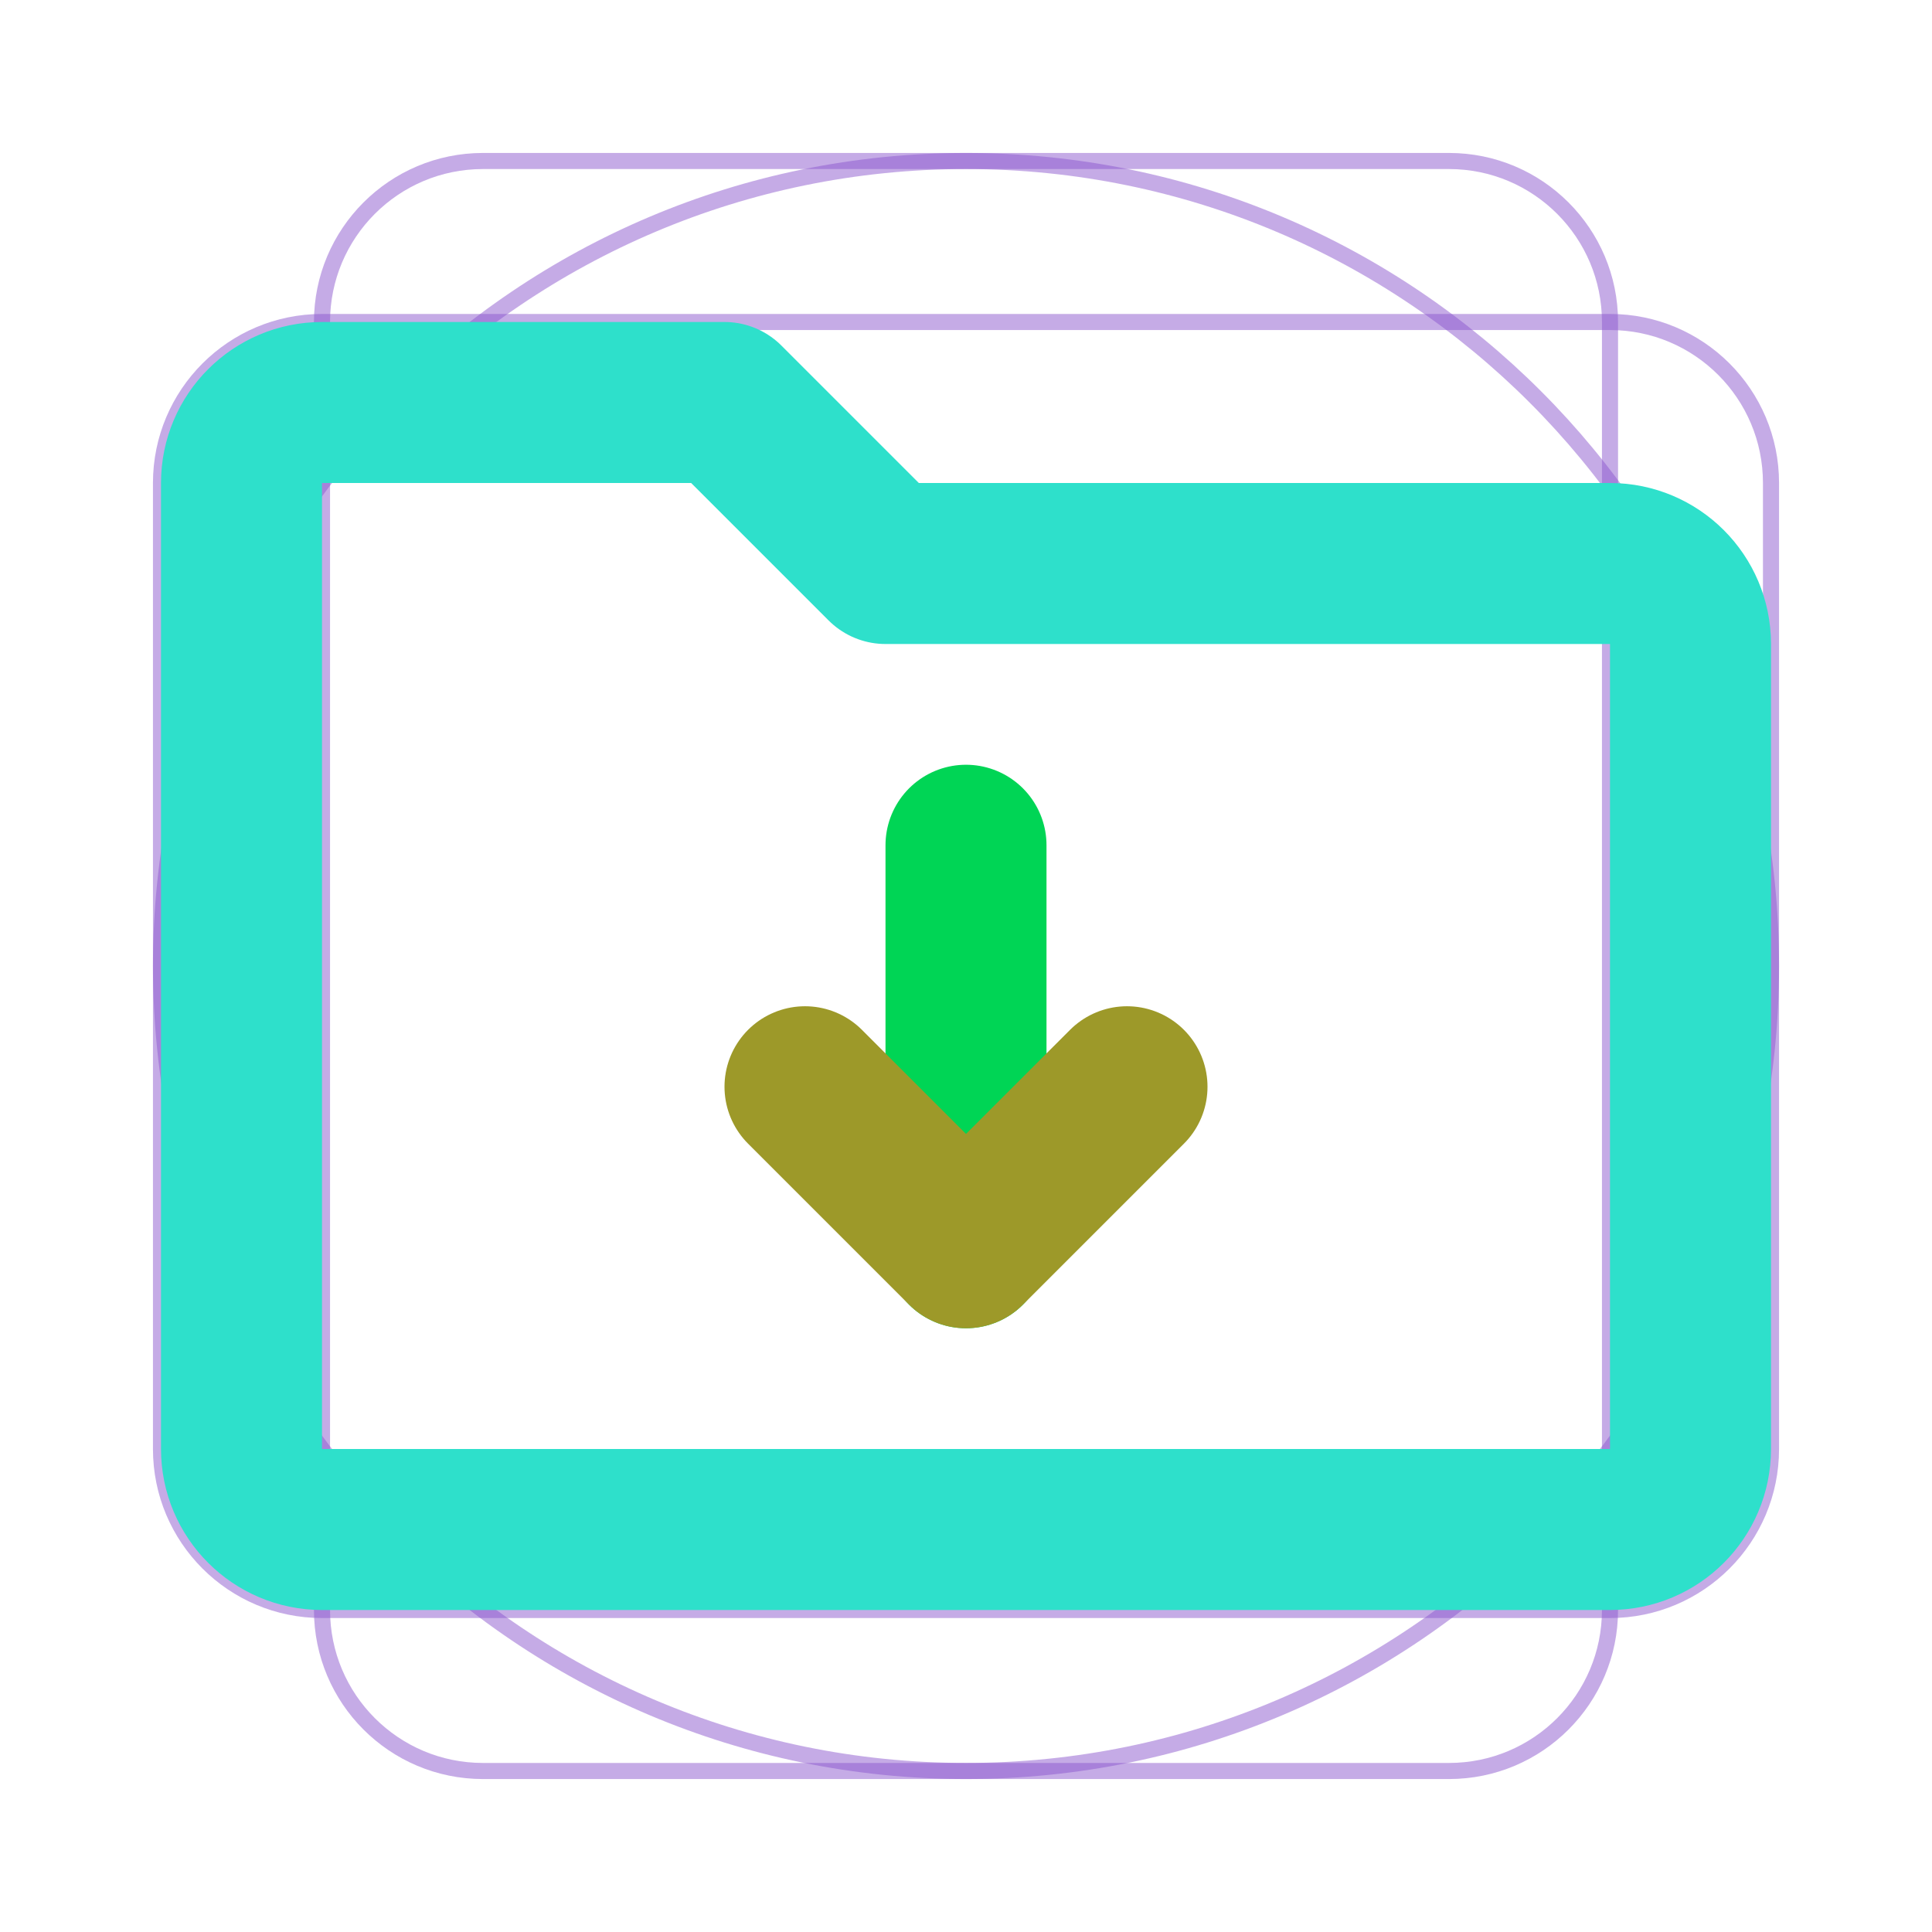
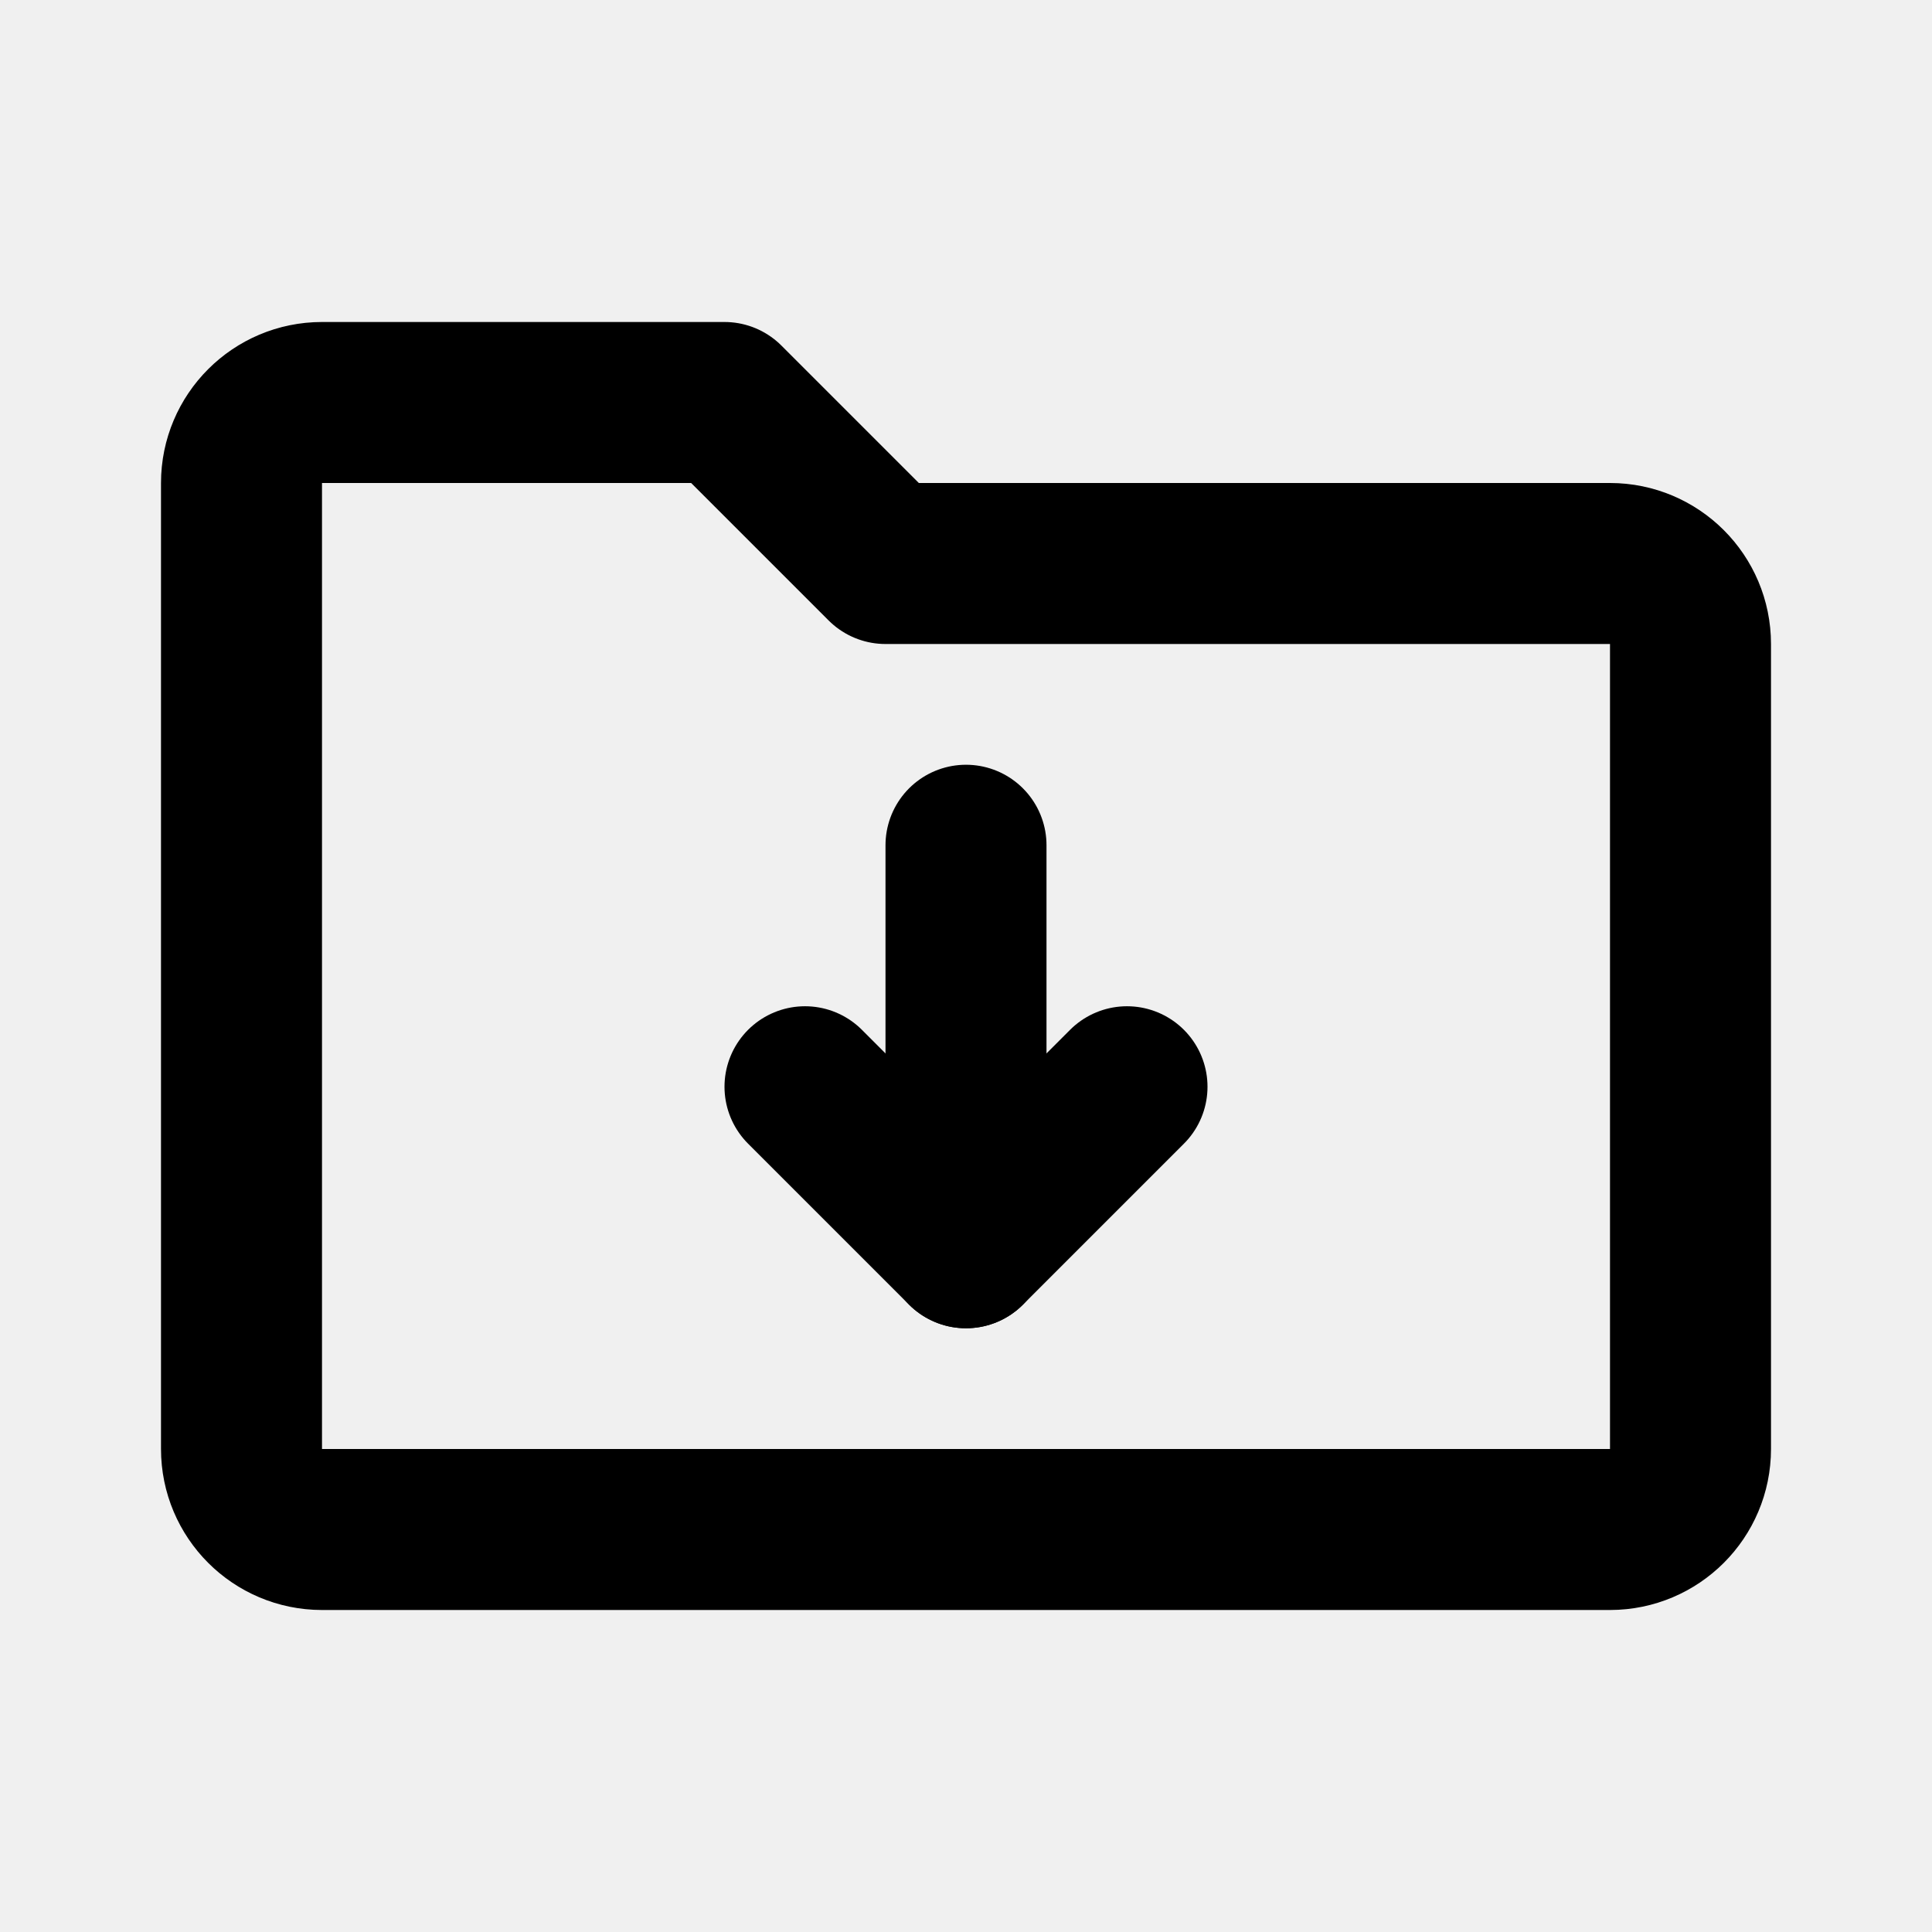
<svg xmlns="http://www.w3.org/2000/svg" width="24" height="24" viewBox="0 0 24 24" fill="none">
-   <g clip-path="url(#clip0_76_5299)">
-     <g filter="url(#filter0_d_76_5299)">
-       <rect width="24" height="24" fill="white" />
-       <circle opacity="0.5" cx="12" cy="12" r="10" stroke="#8C58CD" stroke-width="0.2" />
-       <rect opacity="0.5" x="4" y="2" width="16" height="20" rx="2" stroke="#8C58CD" stroke-width="0.2" />
-       <rect opacity="0.5" x="22" y="4" width="16" height="20" rx="2" transform="rotate(90 22 4)" stroke="#8C58CD" stroke-width="0.2" />
-     </g>
-     <path d="M3 6C3 5.448 3.448 5 4 5H9L11 7H20C20.552 7 21 7.448 21 8V18C21 18.552 20.552 19 20 19H4C3.448 19 3 18.552 3 18V6Z" stroke="#2EE0CB" stroke-width="2" stroke-miterlimit="10" stroke-linecap="round" stroke-linejoin="round" />
-     <path d="M12 15.5L12 10.5" stroke="#00D555" stroke-width="2" stroke-miterlimit="10" stroke-linecap="round" stroke-linejoin="round" />
-     <path d="M14 13.5L12 15.5L10 13.5" stroke="#9D9929" stroke-width="2" stroke-miterlimit="10" stroke-linecap="round" stroke-linejoin="round" />
-   </g>
-   <defs>
-     <filter id="filter0_d_76_5299" x="-4" y="0" width="32" height="32" filterUnits="userSpaceOnUse" color-interpolation-filters="sRGB">
-       <feFlood flood-opacity="0" result="BackgroundImageFix" />
-       <feColorMatrix in="SourceAlpha" type="matrix" values="0 0 0 0 0 0 0 0 0 0 0 0 0 0 0 0 0 0 127 0" result="hardAlpha" />
-       <feOffset dy="4" />
-       <feGaussianBlur stdDeviation="2" />
-       <feComposite in2="hardAlpha" operator="out" />
-       <feColorMatrix type="matrix" values="0 0 0 0 0 0 0 0 0 0 0 0 0 0 0 0 0 0 0.25 0" />
-       <feBlend mode="normal" in2="BackgroundImageFix" result="effect1_dropShadow_76_5299" />
-       <feBlend mode="normal" in="SourceGraphic" in2="effect1_dropShadow_76_5299" result="shape" />
-     </filter>
-     <clipPath id="clip0_76_5299">
-       <rect width="24" height="24" fill="white" />
-     </clipPath>
-   </defs>
+   <path d="M3 6C3 5.448 3.448 5 4 5H9L11 7H20C20.552 7 21 7.448 21 8V18C21 18.552 20.552 19 20 19H4C3.448 19 3 18.552 3 18V6Z" stroke="black" stroke-width="2" stroke-miterlimit="10" stroke-linecap="round" stroke-linejoin="round" />
+   <path d="M12 15.5L12 10.5" stroke="black" stroke-width="2" stroke-miterlimit="10" stroke-linecap="round" stroke-linejoin="round" />
+   <path d="M14 13.5L12 15.5L10 13.5" stroke="black" stroke-width="2" stroke-miterlimit="10" stroke-linecap="round" stroke-linejoin="round" />
</svg>
